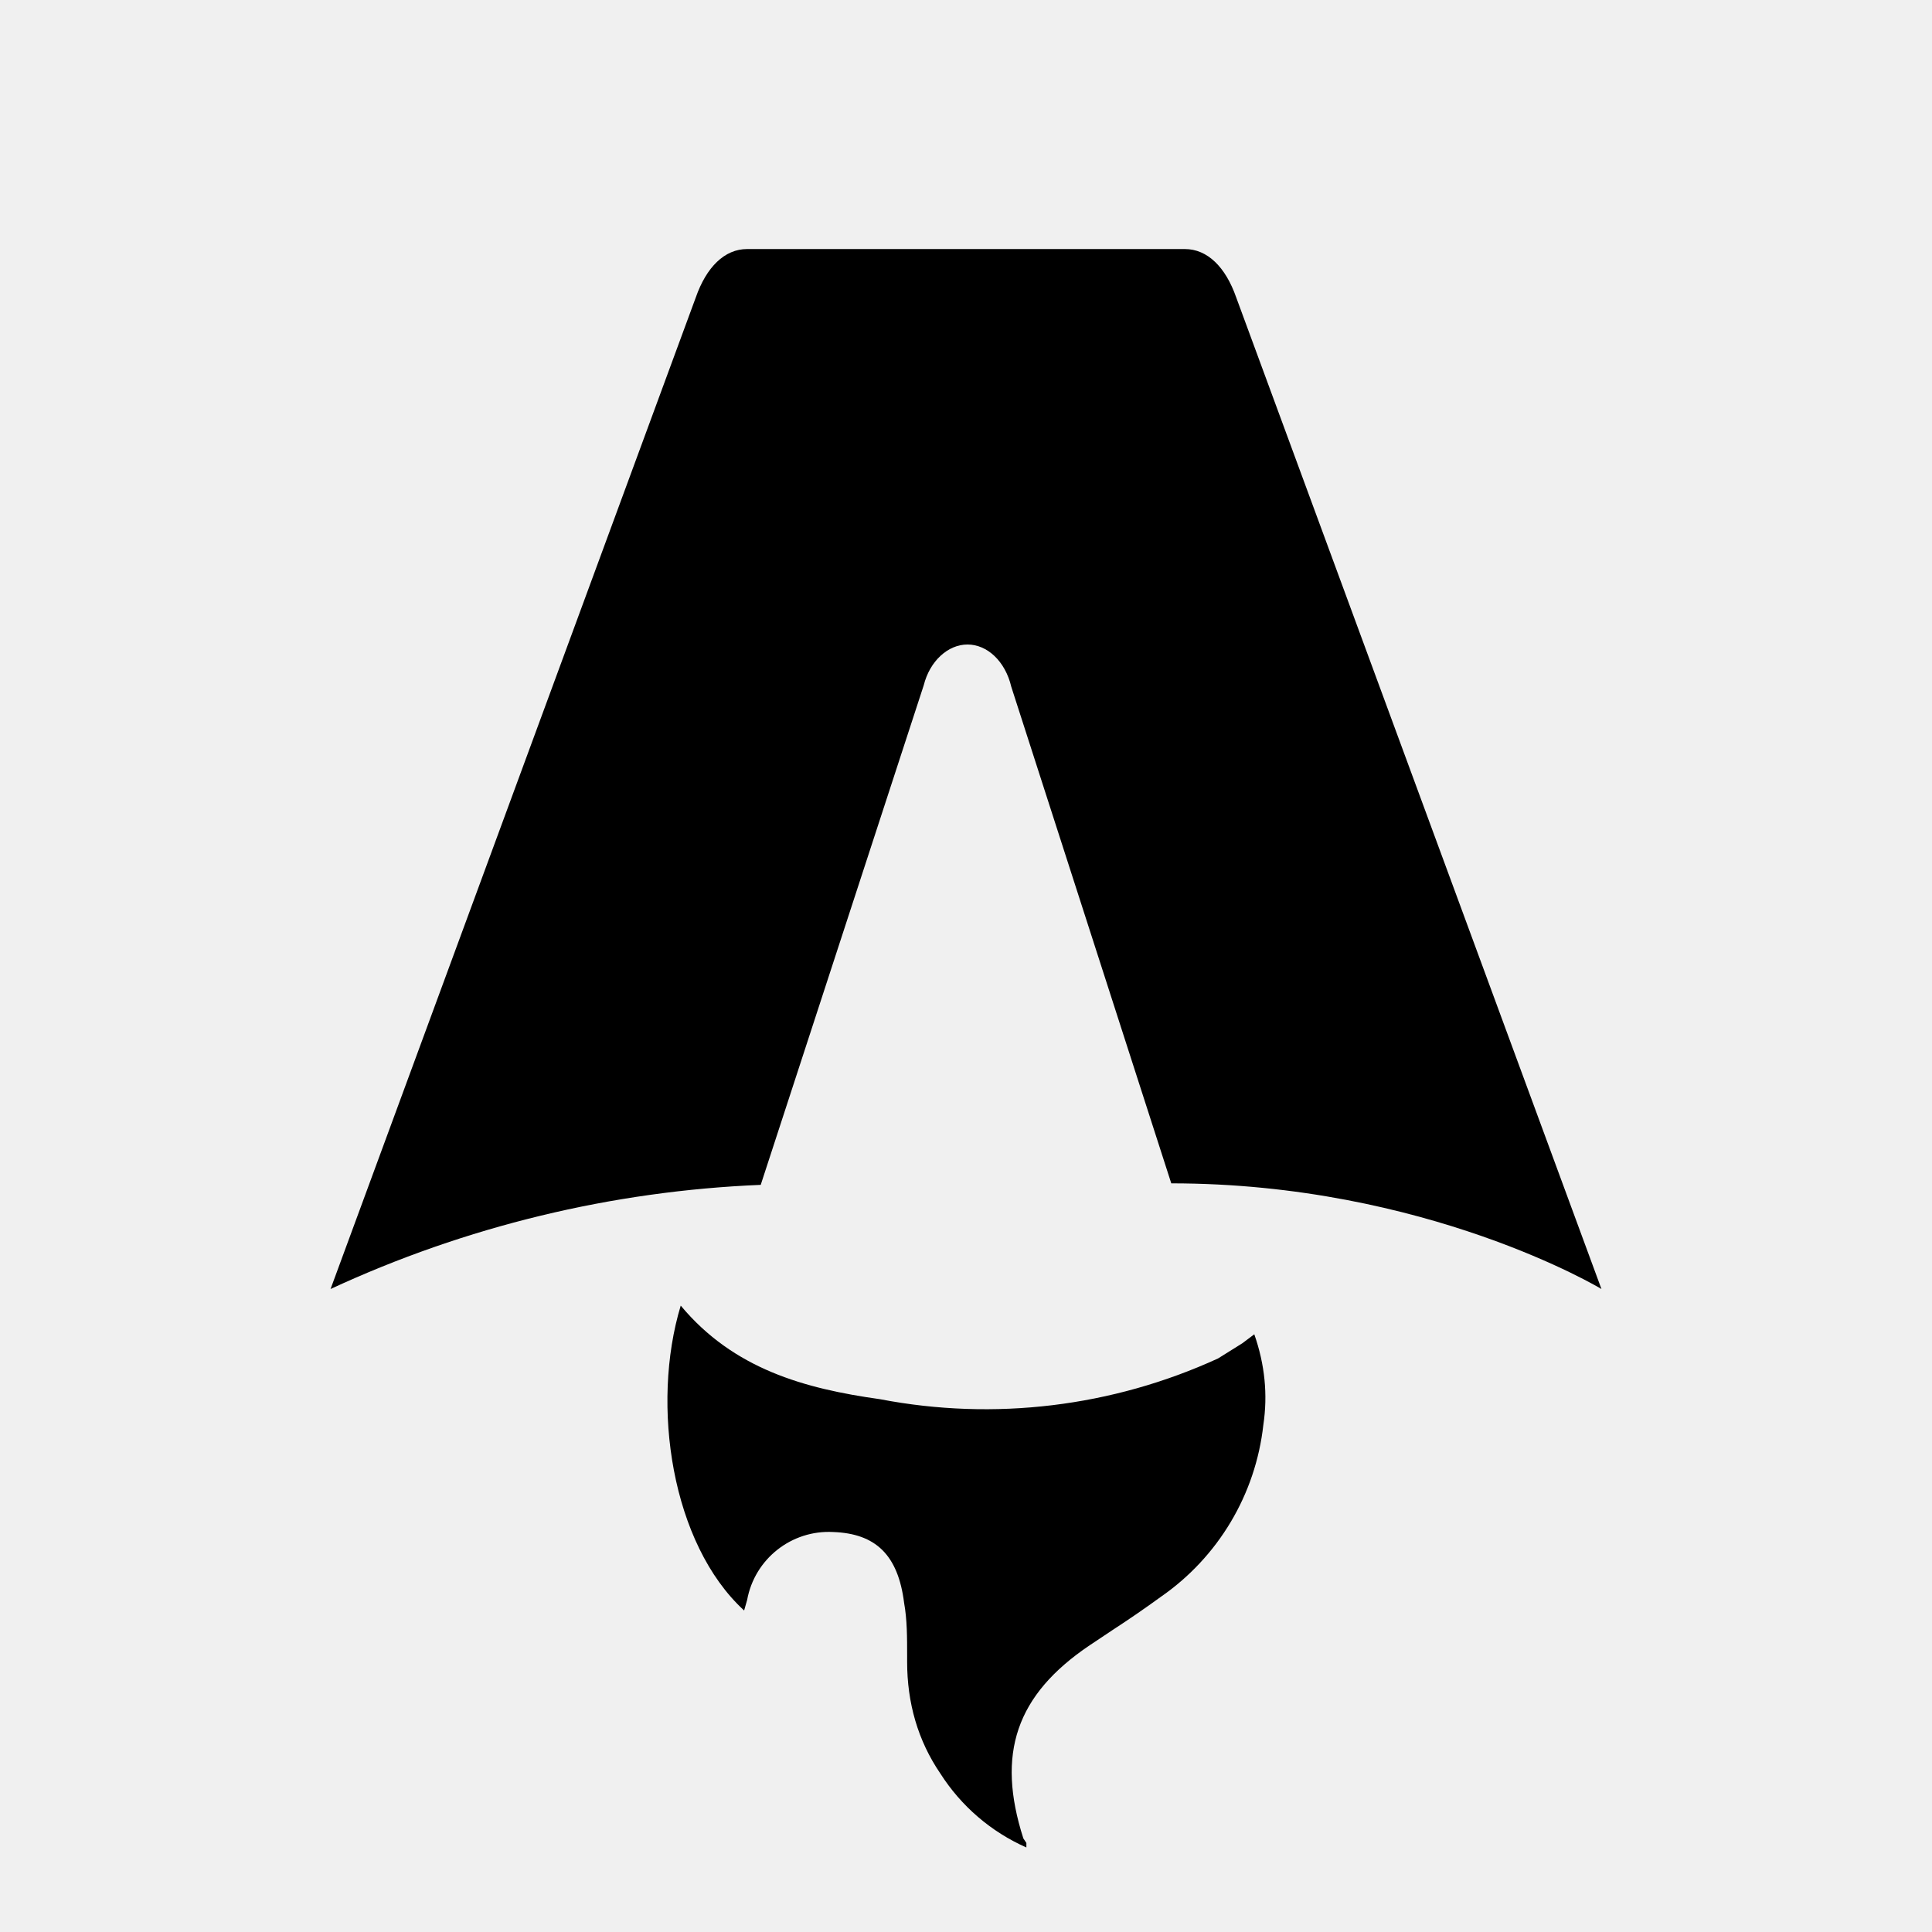
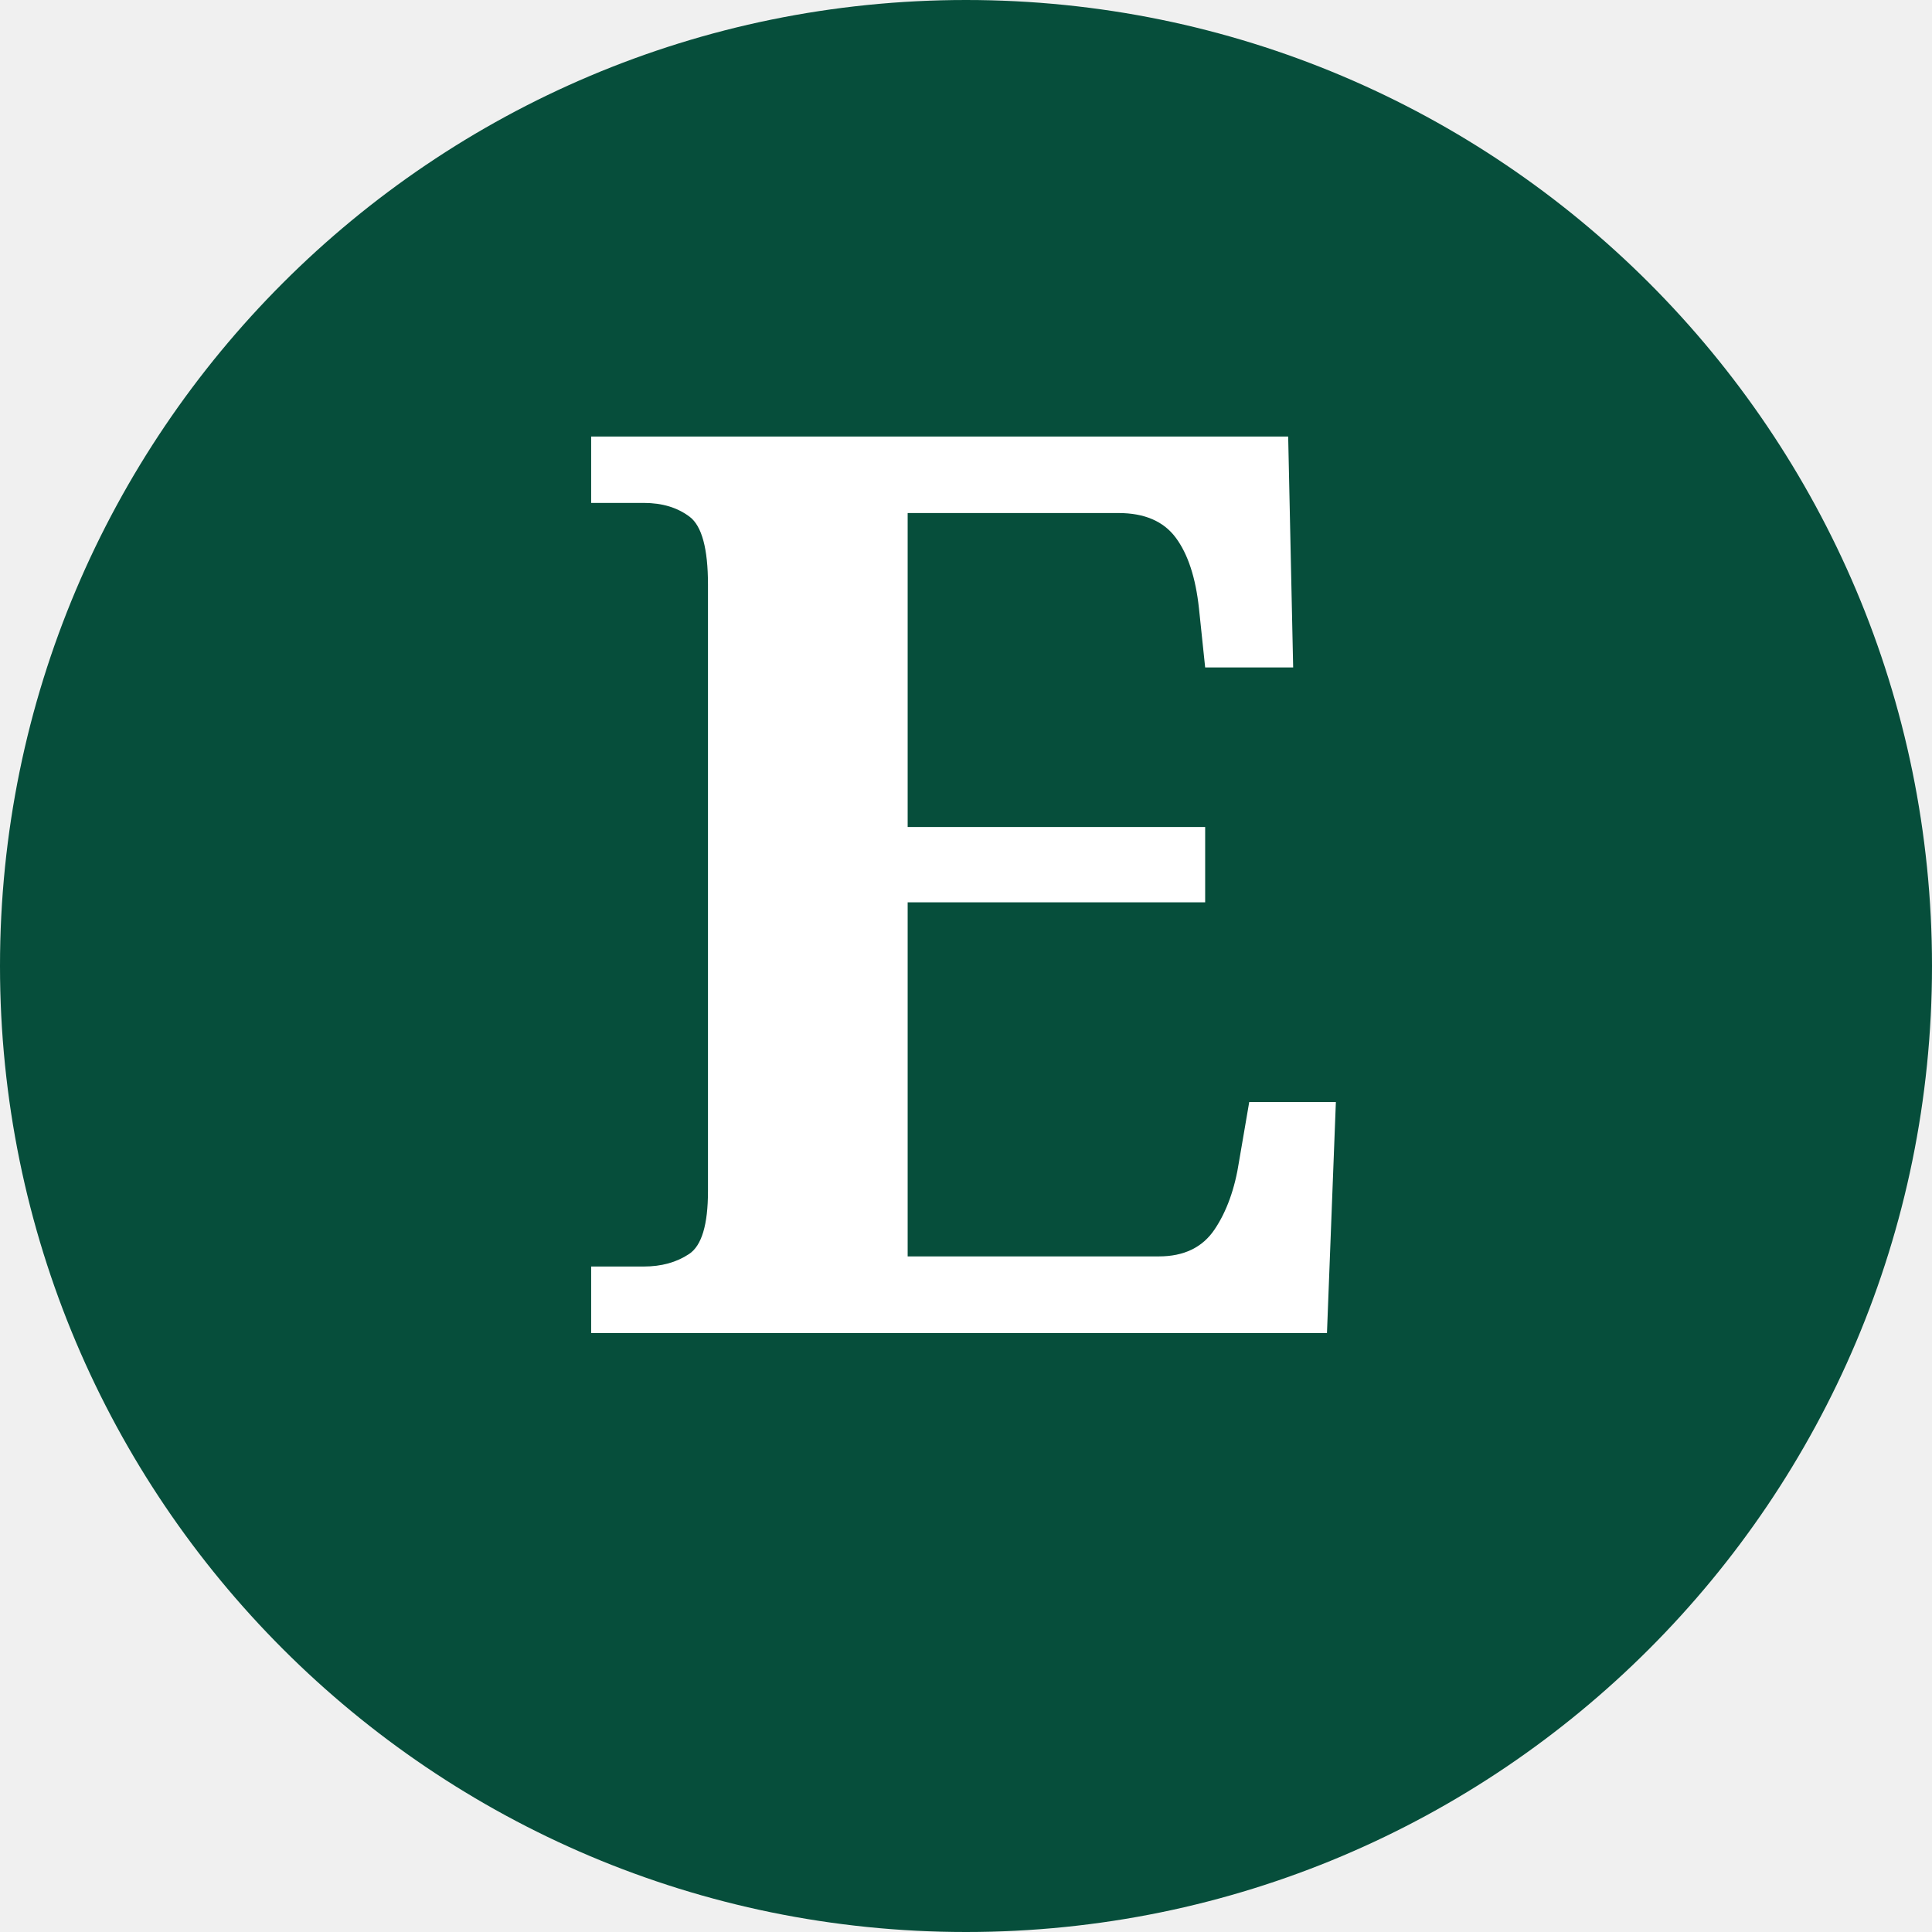
- <svg xmlns="http://www.w3.org/2000/svg" fill="none" viewBox="0 0 128 128">
-   <path d="M50.4 78.5a75.1 75.1 0 0 0-28.5 6.9l24.2-65.7c.7-2 1.9-3.2 3.4-3.2h29c1.5 0 2.7 1.2 3.4 3.2l24.2 65.7s-11.6-7-28.5-7L67 45.5c-.4-1.7-1.6-2.8-2.9-2.8-1.3 0-2.5 1.1-2.9 2.7L50.4 78.5Zm-1.1 28.2Zm-4.2-20.2c-2 6.6-.6 15.8 4.2 20.2a17.5 17.5 0 0 1 .2-.7 5.5 5.5 0 0 1 5.7-4.5c2.8.1 4.3 1.5 4.7 4.7.2 1.1.2 2.3.2 3.5v.4c0 2.7.7 5.2 2.2 7.4a13 13 0 0 0 5.7 4.9v-.3l-.2-.3c-1.8-5.6-.5-9.5 4.4-12.8l1.5-1a73 73 0 0 0 3.2-2.2 16 16 0 0 0 6.8-11.4c.3-2 .1-4-.6-6l-.8.6-1.6 1a37 37 0 0 1-22.4 2.7c-5-.7-9.7-2-13.2-6.2Z" />
-   <style>
-         path { fill: #000; }
-         @media (prefers-color-scheme: dark) {
-             path { fill: #FFF; }
-         }
-     </style>
+ <svg xmlns="http://www.w3.org/2000/svg" viewBox="0 0 200 200">
+   <circle cx="100" cy="100" r="100" fill="#064e3b" />
+   <text x="100" y="138" font-family="Georgia, serif" font-size="130" font-weight="bold" fill="#ffffff" text-anchor="middle" dominant-baseline="auto">E</text>
</svg>
